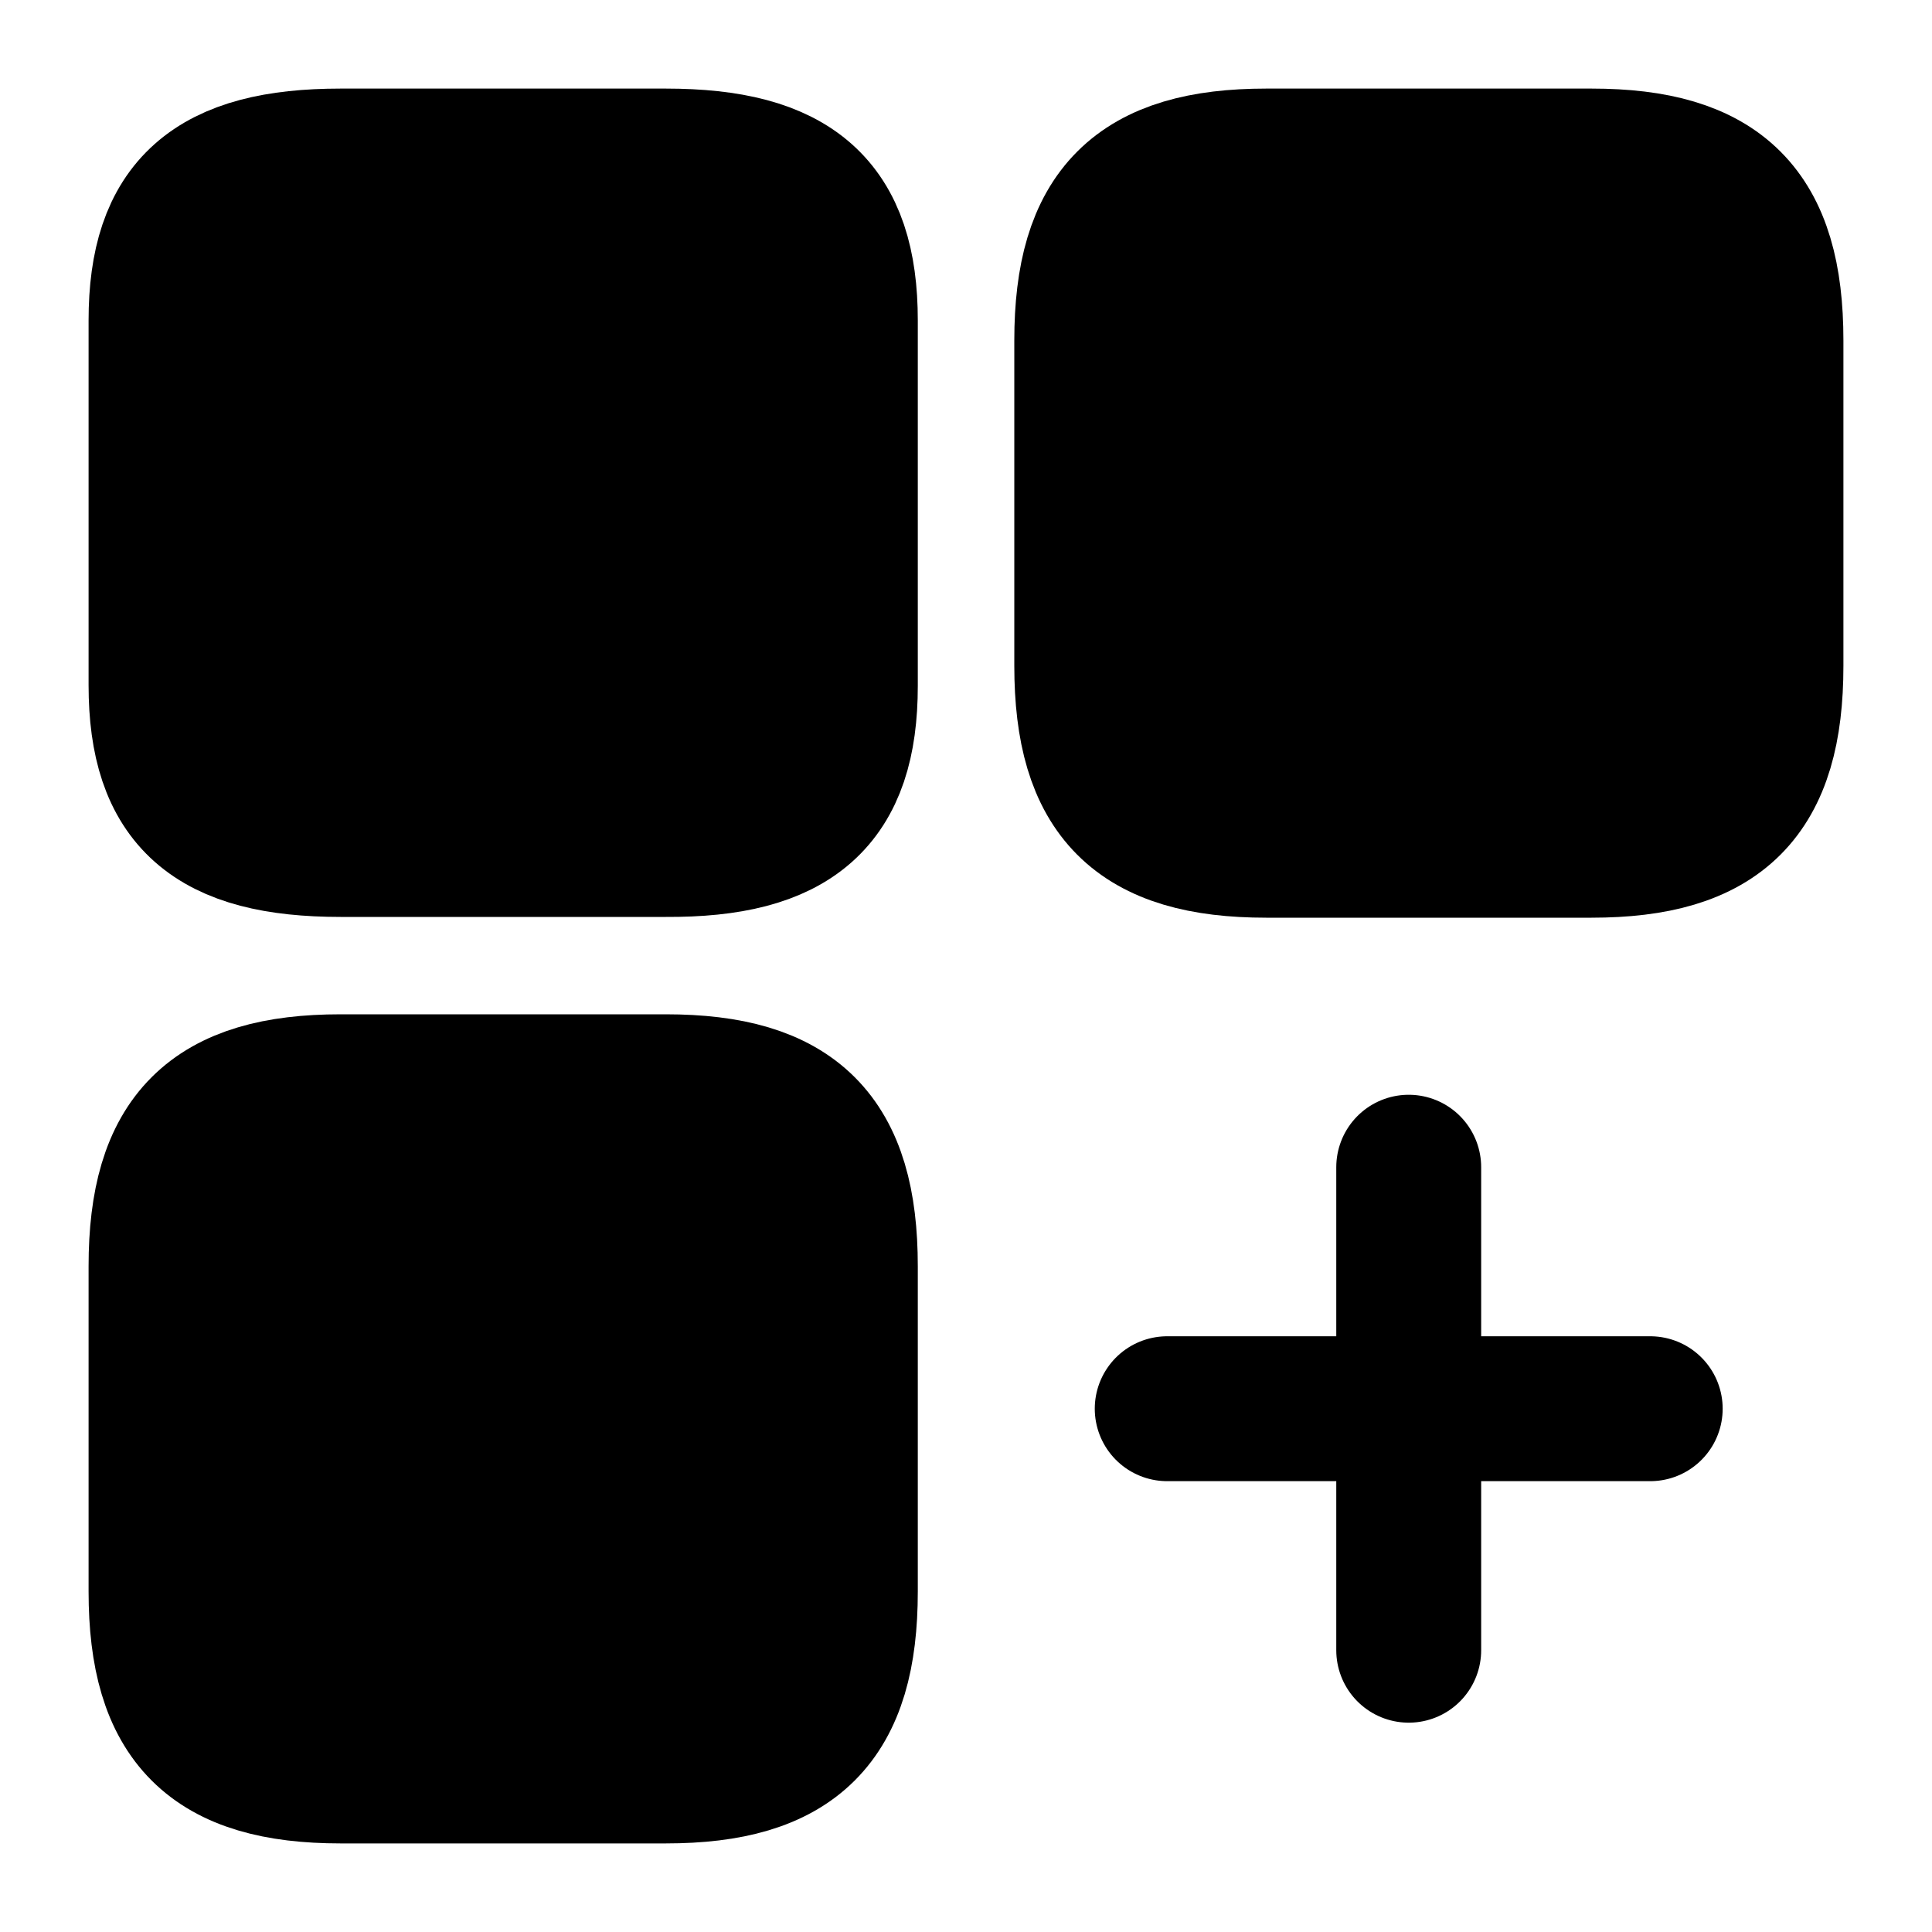
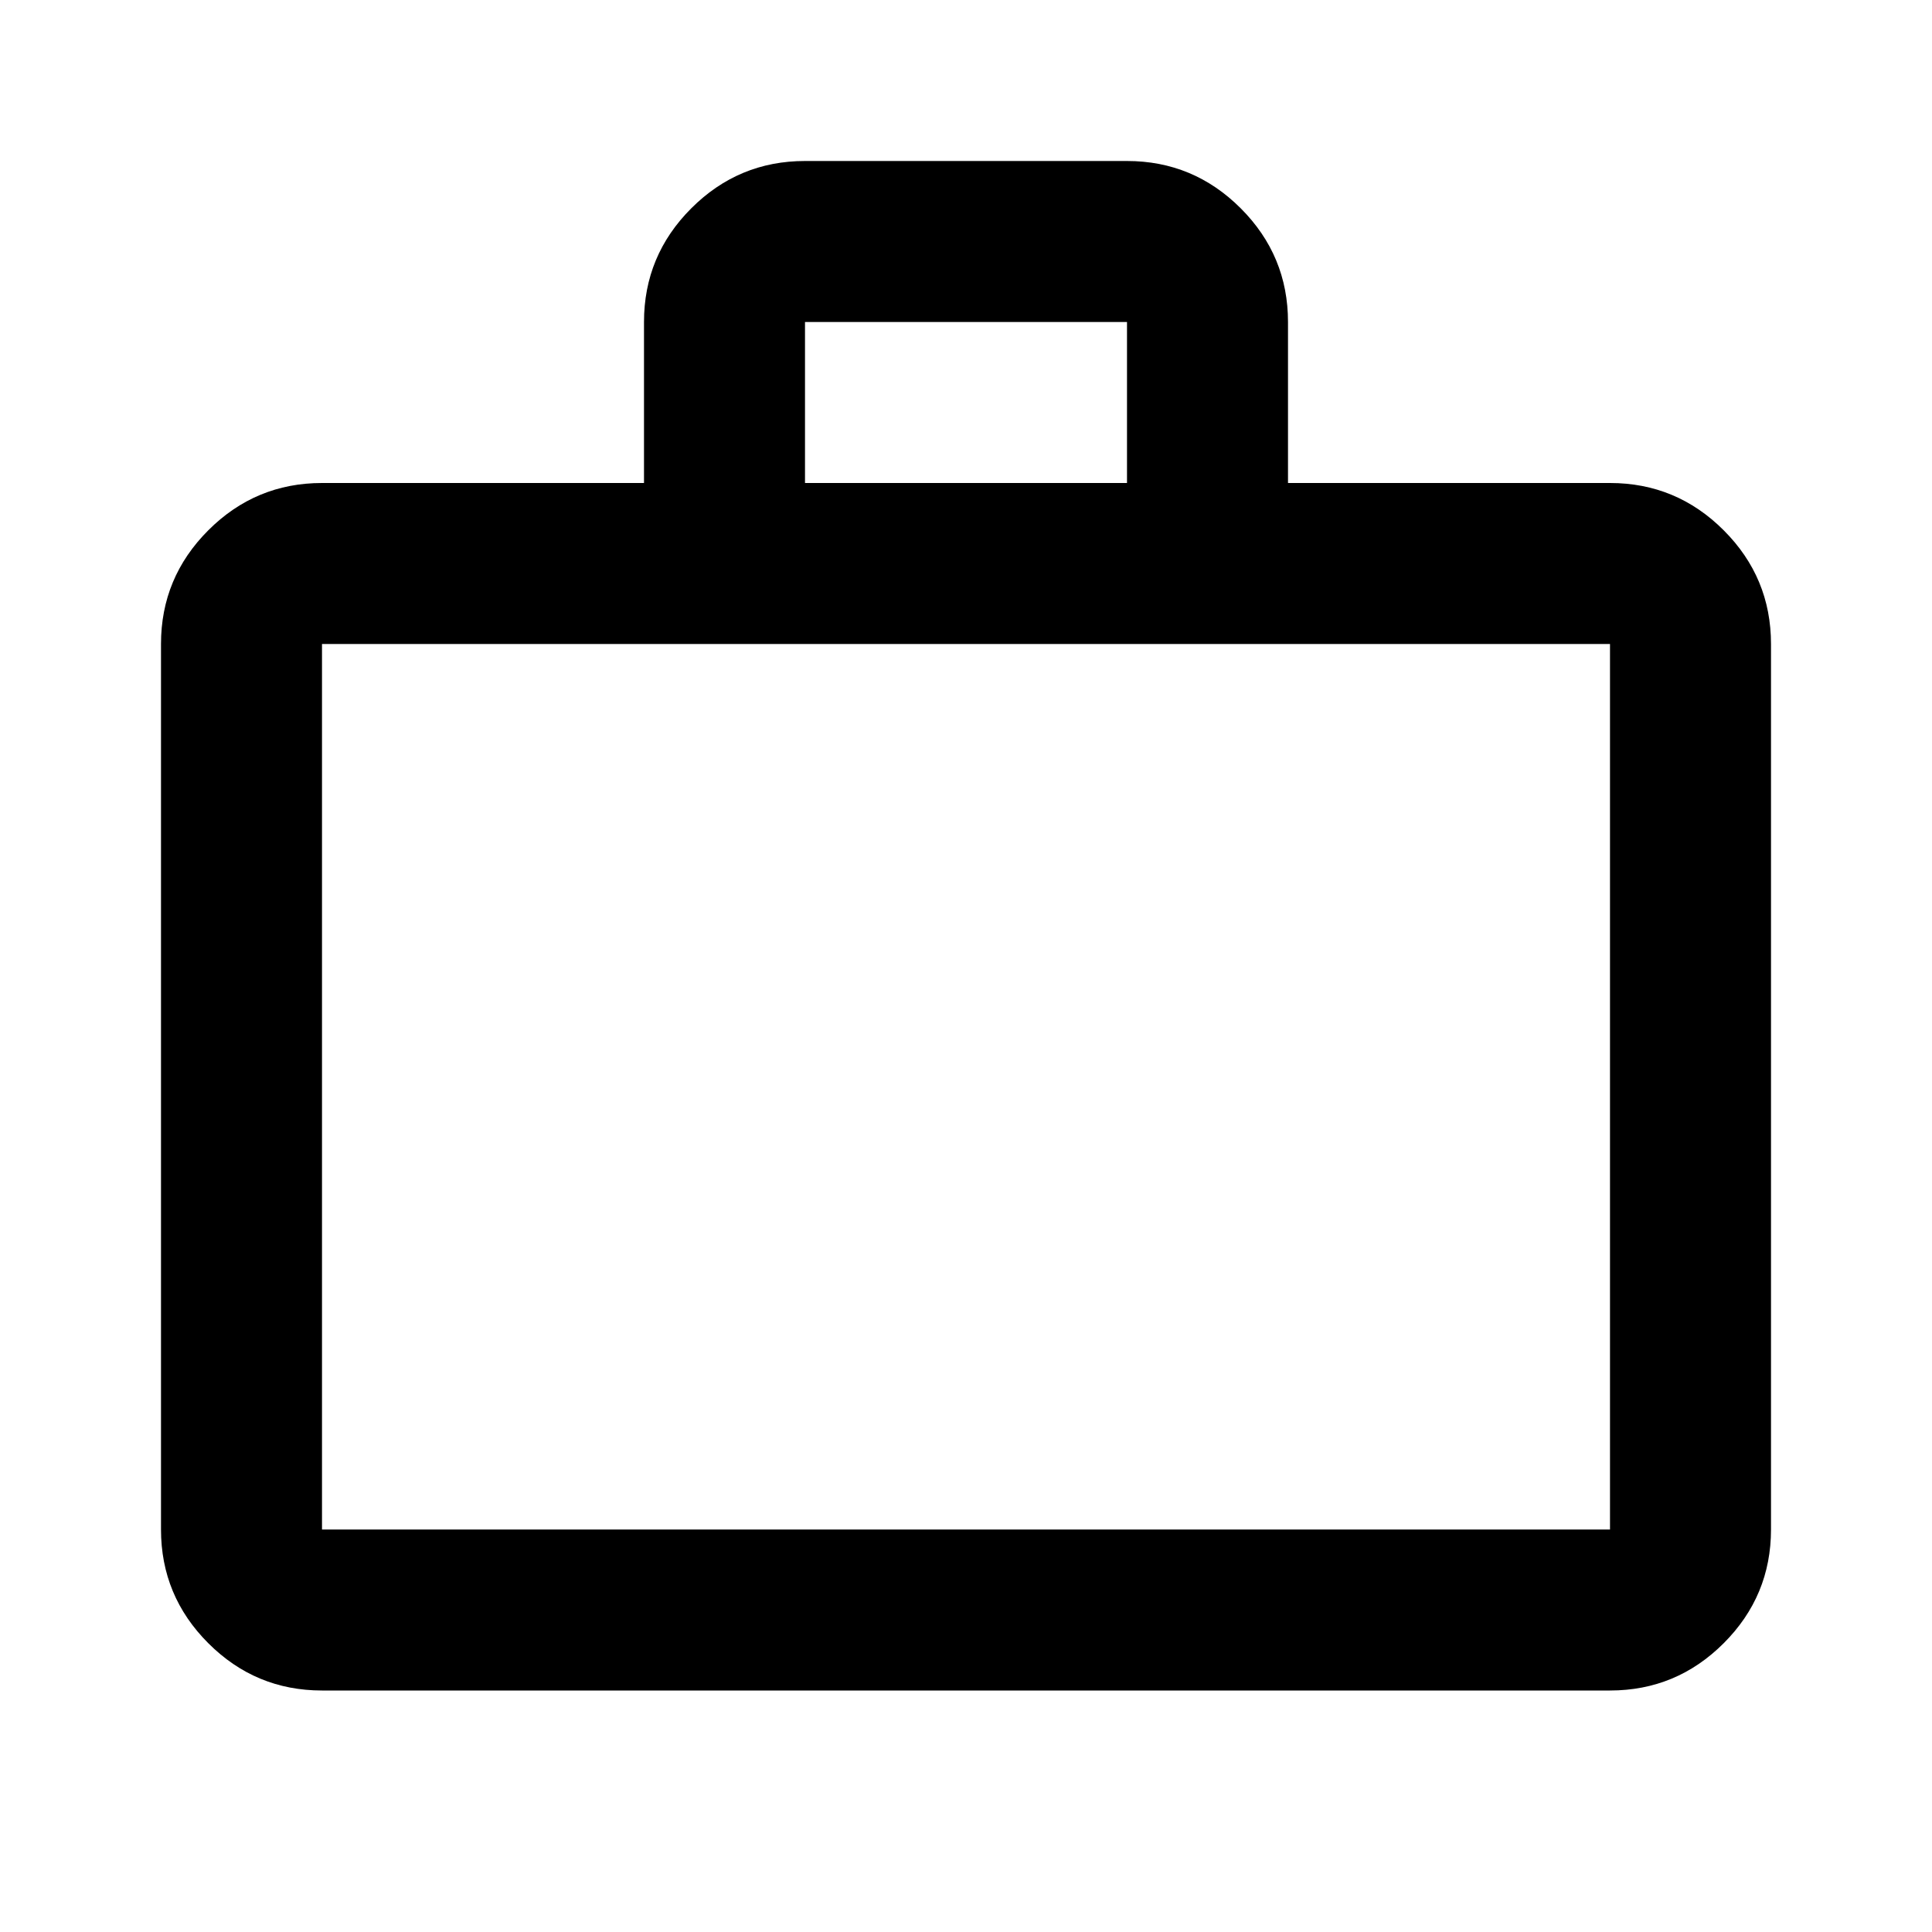
- <svg xmlns="http://www.w3.org/2000/svg" width="20" height="20" viewBox="0 0 20 20">
-   <path d="M18.333 6.892V3.525C18.333 2.2 17.8 1.667 16.475 1.667H13.108C11.783 1.667 11.25 2.2 11.25 3.525V6.892C11.25 8.217 11.783 8.75 13.108 8.75H16.475C17.8 8.75 18.333 8.217 18.333 6.892Z" stroke="currentColor" stroke-width="1.5" stroke-linecap="round" stroke-linejoin="round" />
-   <path d="M8.751 7.1V3.317C8.751 2.142 8.217 1.667 6.892 1.667H3.526C2.201 1.667 1.667 2.142 1.667 3.317V7.092C1.667 8.275 2.201 8.742 3.526 8.742H6.892C8.217 8.75 8.751 8.275 8.751 7.1Z" stroke="currentColor" stroke-width="1.5" stroke-linecap="round" stroke-linejoin="round" />
-   <path d="M8.751 16.475V13.108C8.751 11.783 8.217 11.25 6.892 11.25H3.526C2.201 11.25 1.667 11.783 1.667 13.108V16.475C1.667 17.8 2.201 18.333 3.526 18.333H6.892C8.217 18.333 8.751 17.8 8.751 16.475Z" stroke="currentColor" stroke-width="1.5" stroke-linecap="round" stroke-linejoin="round" />
-   <path d="M12.083 14.583H17.083" stroke="currentColor" stroke-width="1.5" stroke-linecap="round" />
-   <path d="M14.583 17.083V12.083" stroke="currentColor" stroke-width="1.5" stroke-linecap="round" />
+ <svg xmlns="http://www.w3.org/2000/svg" height="24px" viewBox="0 -960 960 960" width="24px" fill="#000">
+   <path d="M160-120q-33 0-56.5-23.5T80-200v-440q0-33 23.5-56.5T160-720h160v-80q0-33 23.5-56.5T400-880h160q33 0 56.5 23.5T640-800v80h160q33 0 56.5 23.5T880-640v440q0 33-23.5 56.5T800-120H160Zm0-80h640v-440H160v440Zm240-520h160v-80H400v80ZM160-200v-440 440Z" />
</svg>
